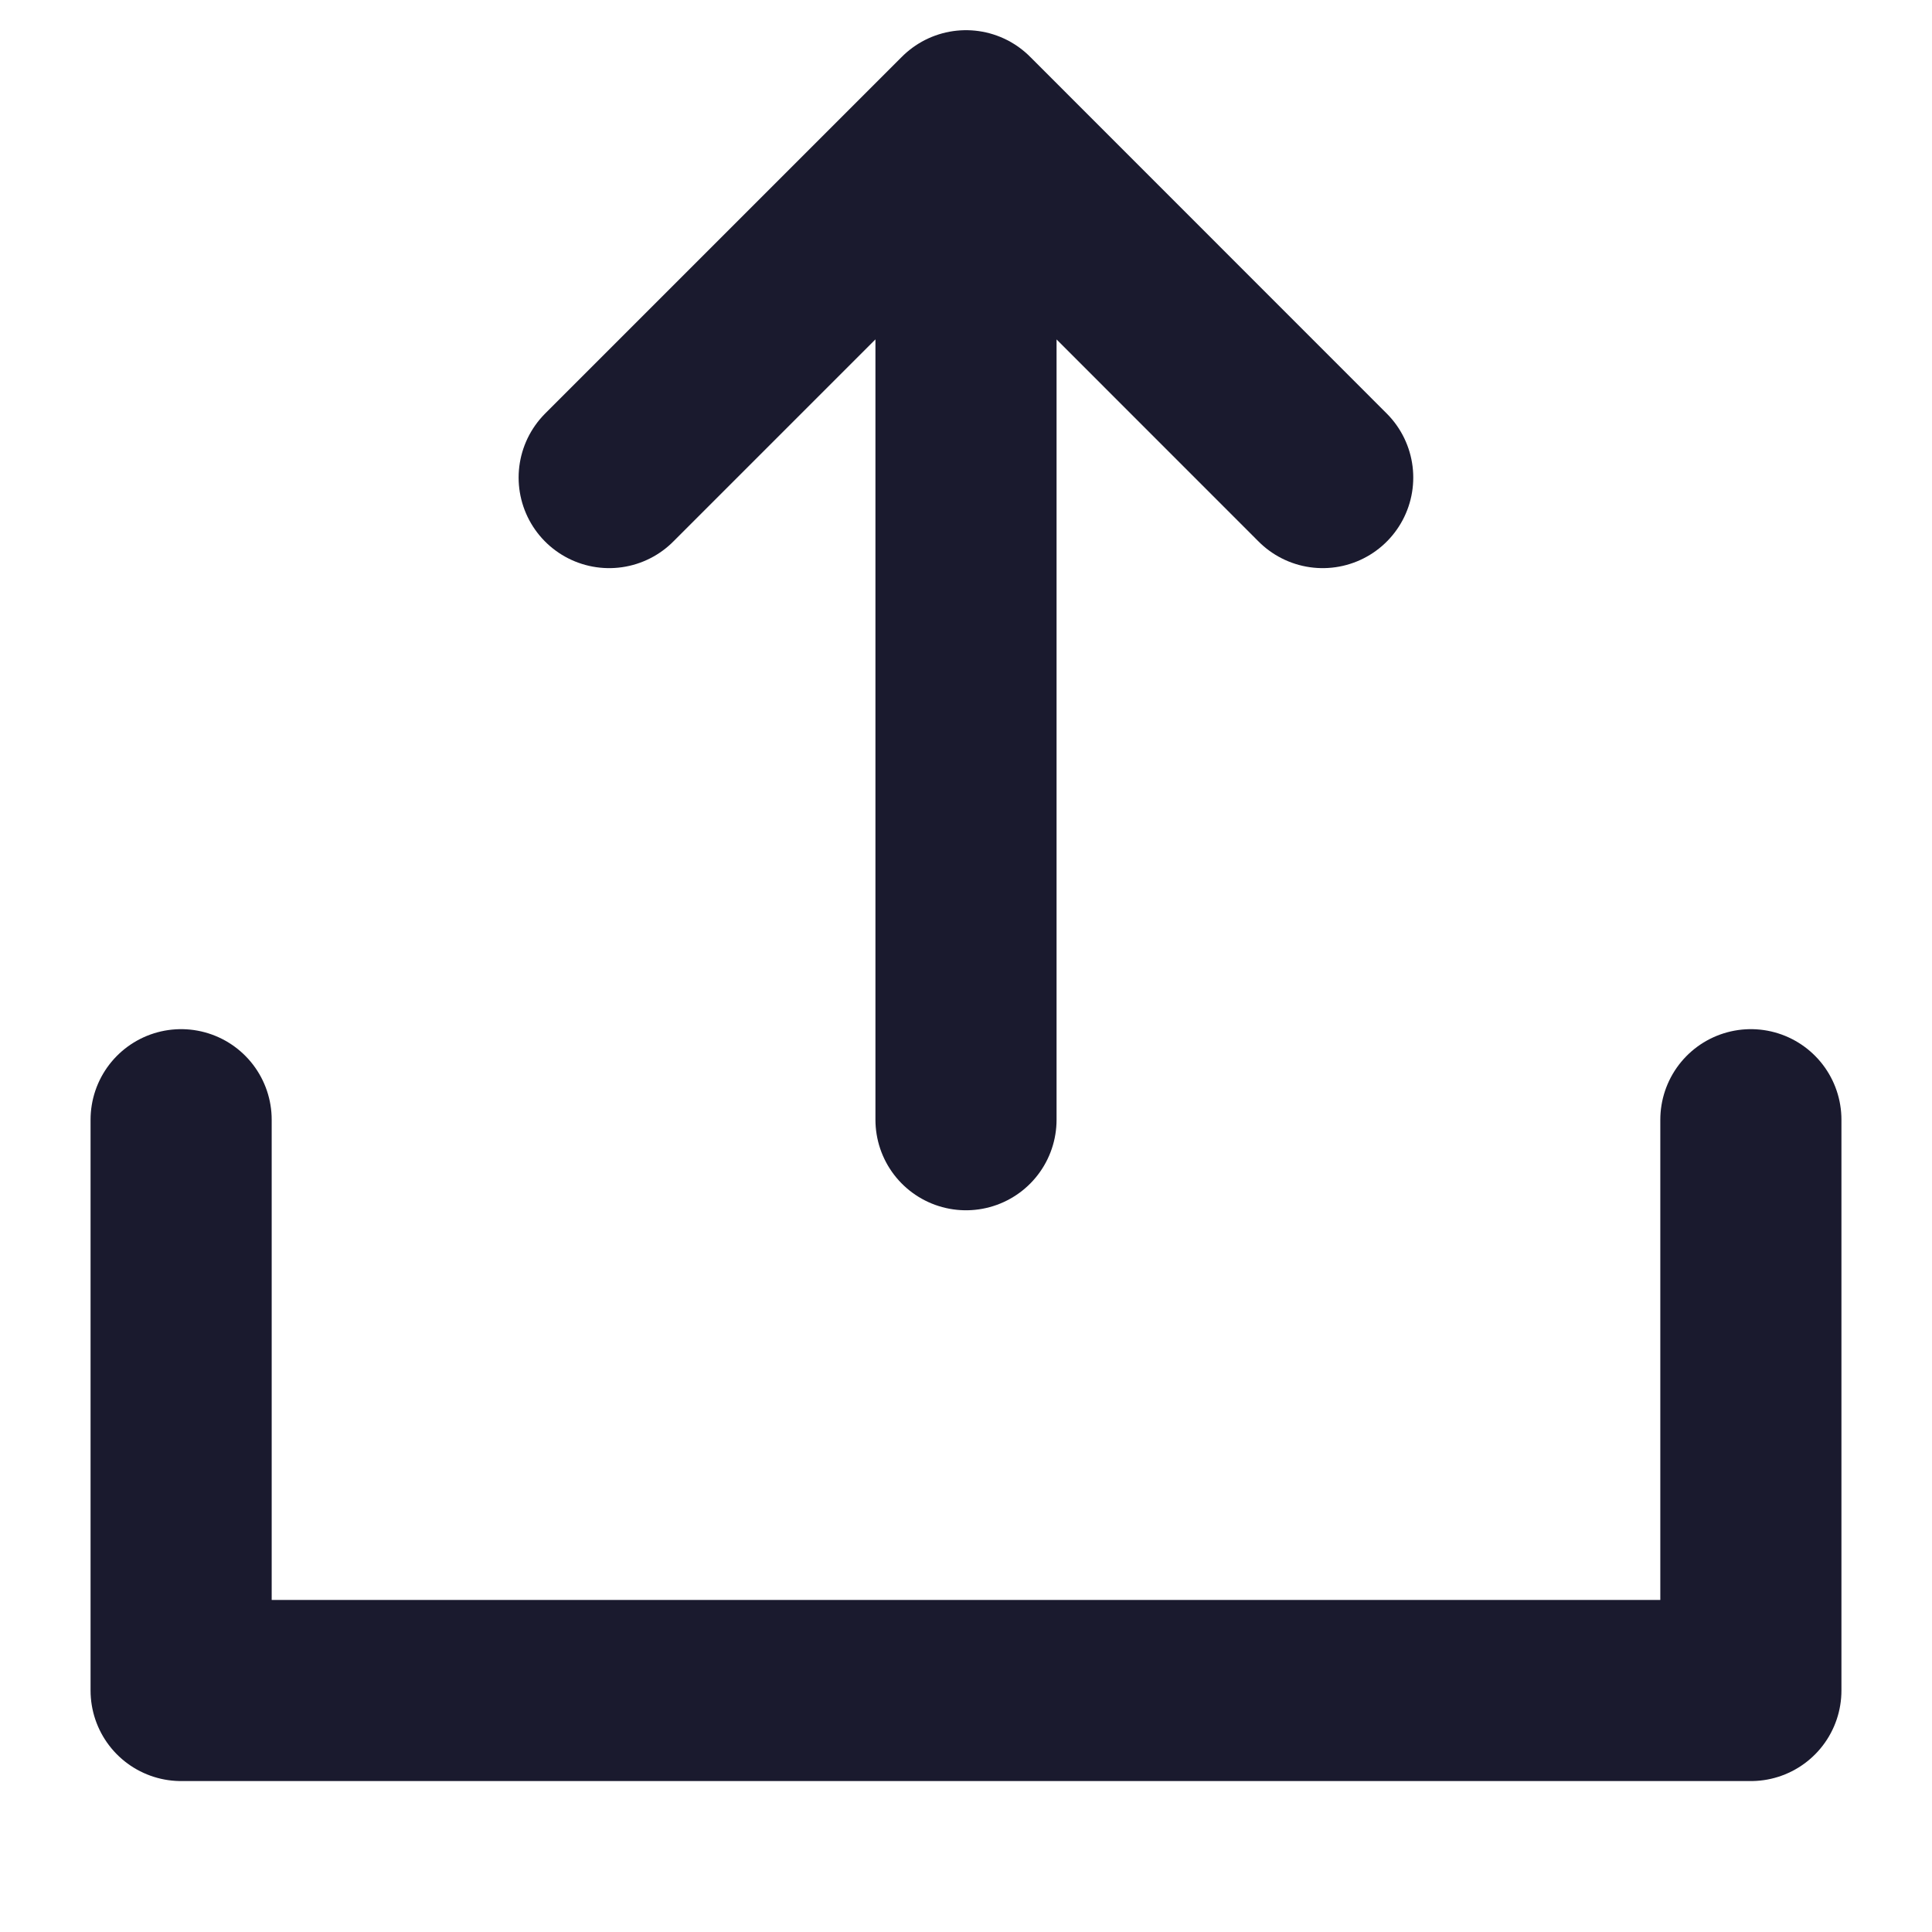
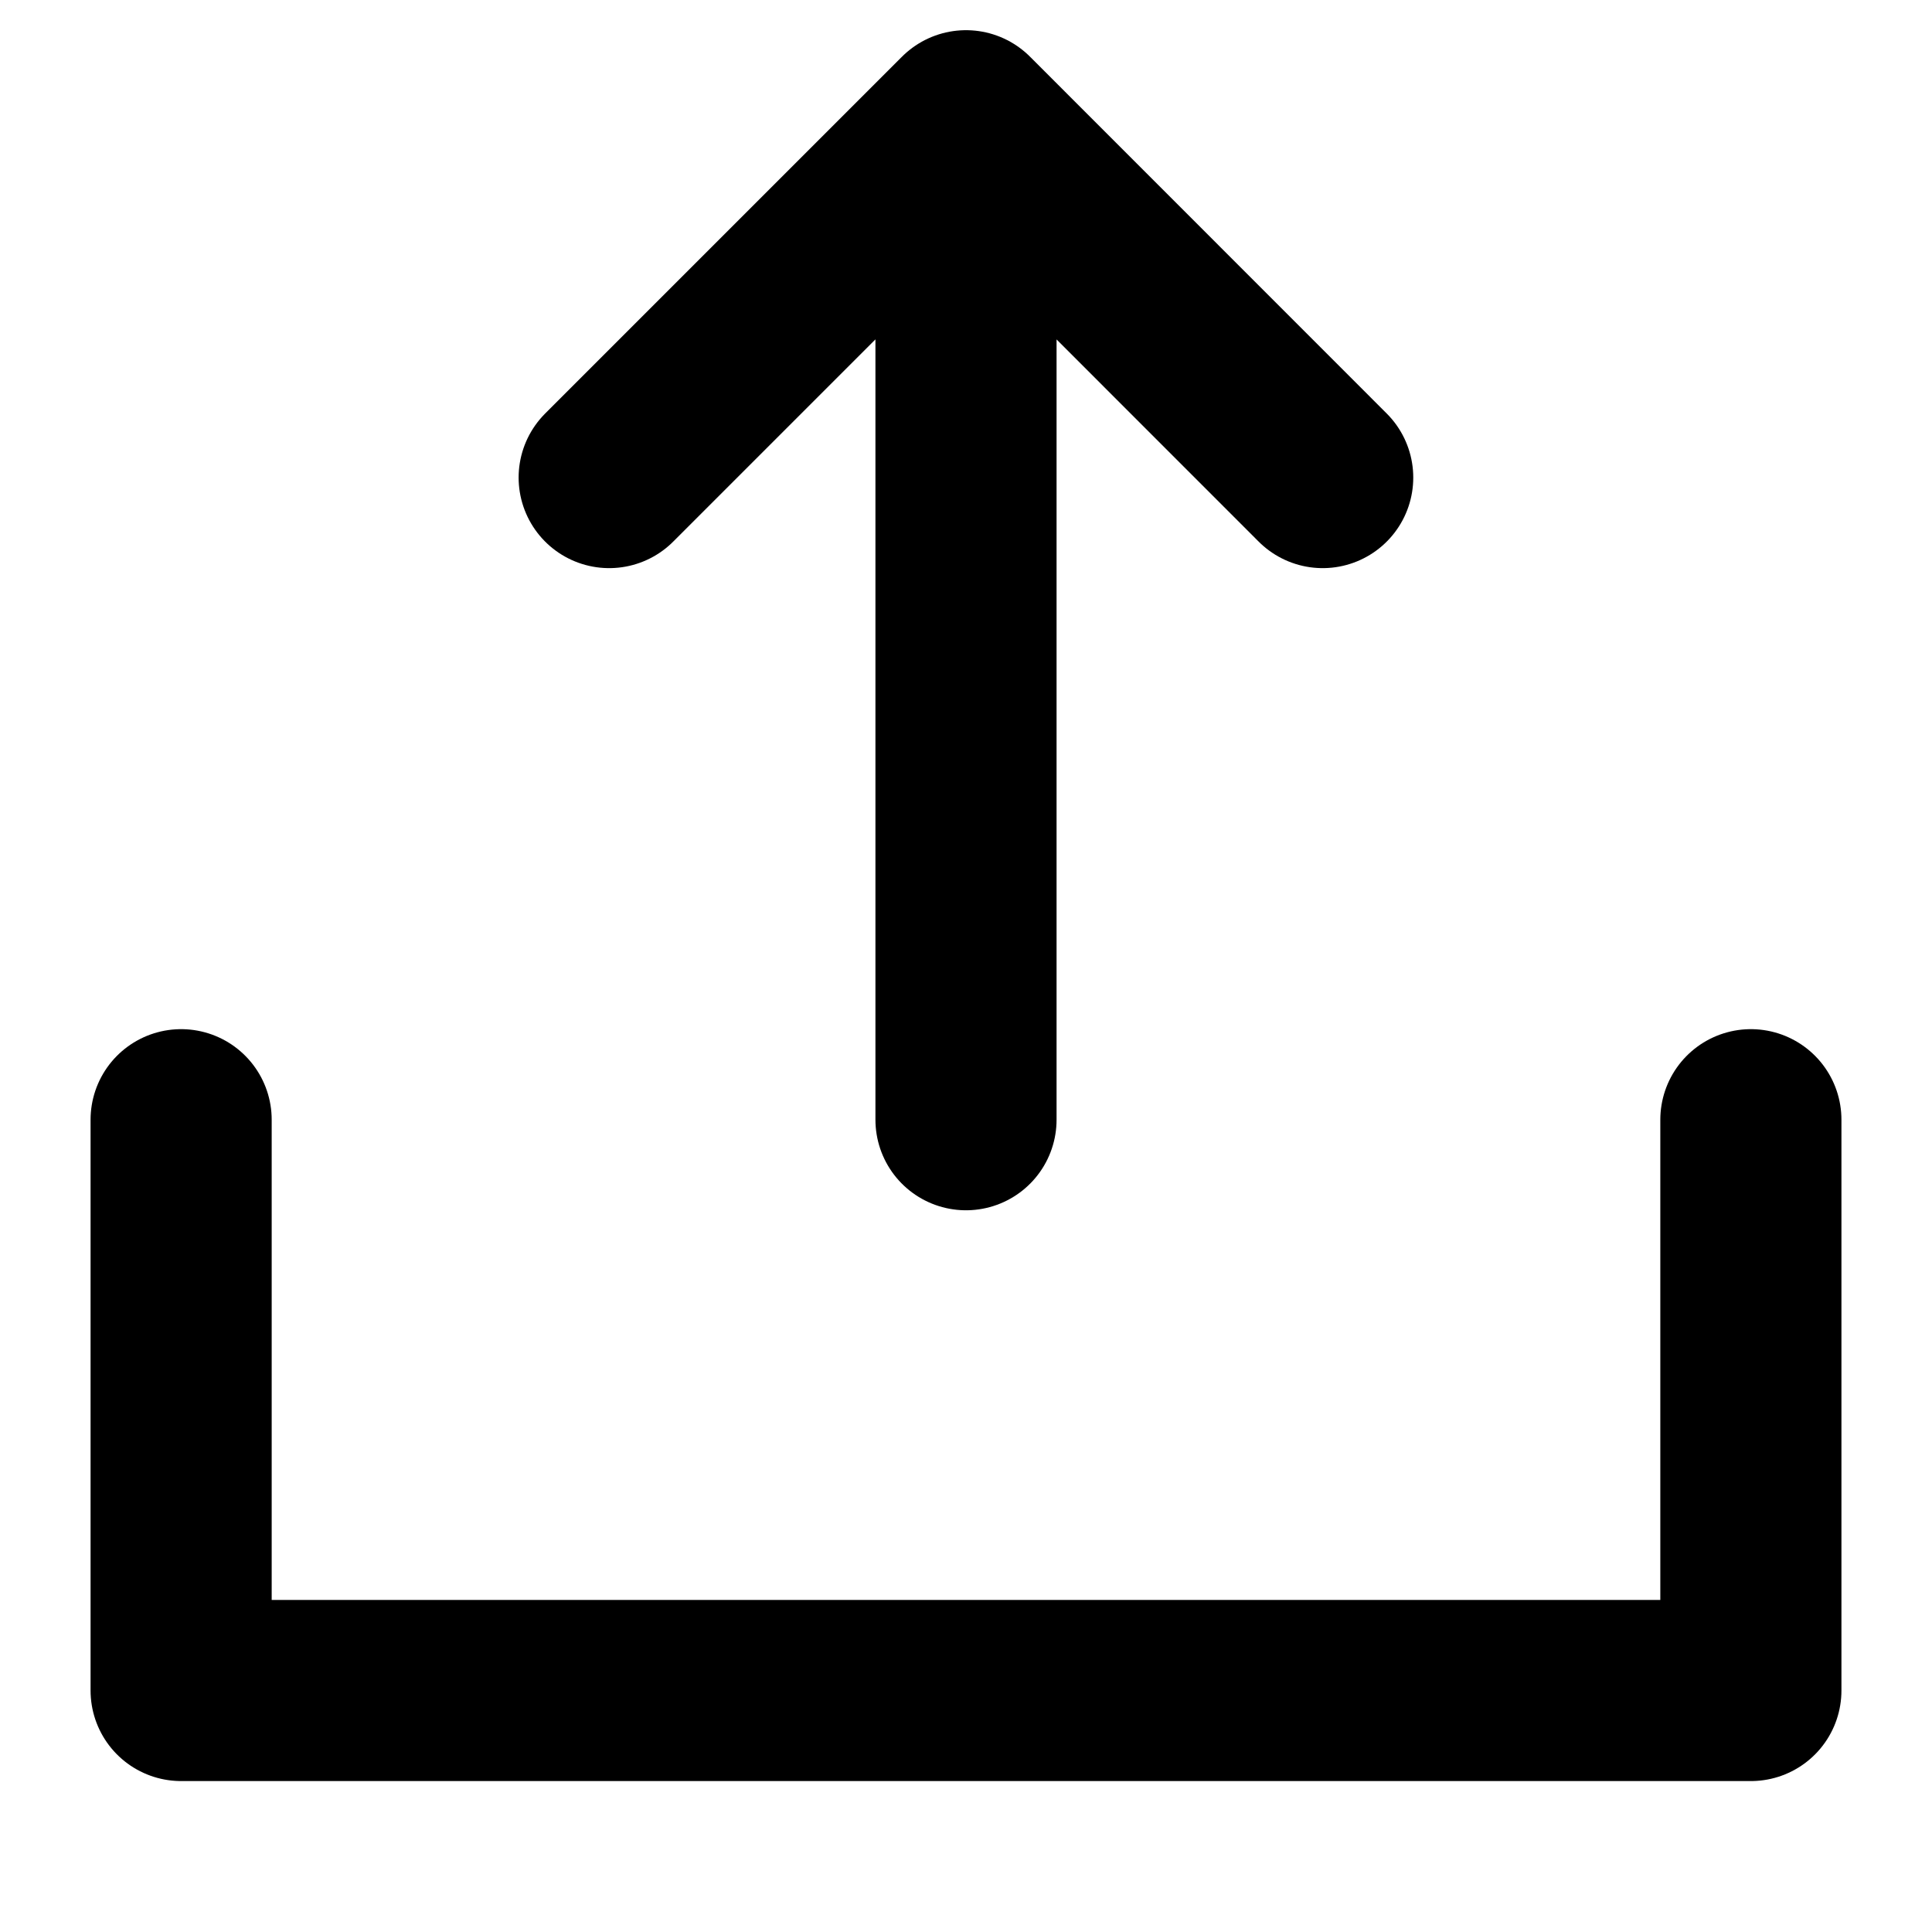
<svg xmlns="http://www.w3.org/2000/svg" width="16" height="16" viewBox="0 0 16 16" fill="none">
-   <path d="M8 9.273V1M8 1L5.045 3.955M8 1L10.954 3.955M14.5 9.273V14H1.5V9.273" stroke="#1A1A2E" stroke-width="1.5" stroke-linecap="round" stroke-linejoin="round" />
+   <path d="M8 9.273V1M8 1L5.045 3.955M8 1L10.954 3.955M14.5 9.273V14H1.5V9.273" stroke="currentColor" stroke-width="1.5" stroke-linecap="round" stroke-linejoin="round" />
</svg>
